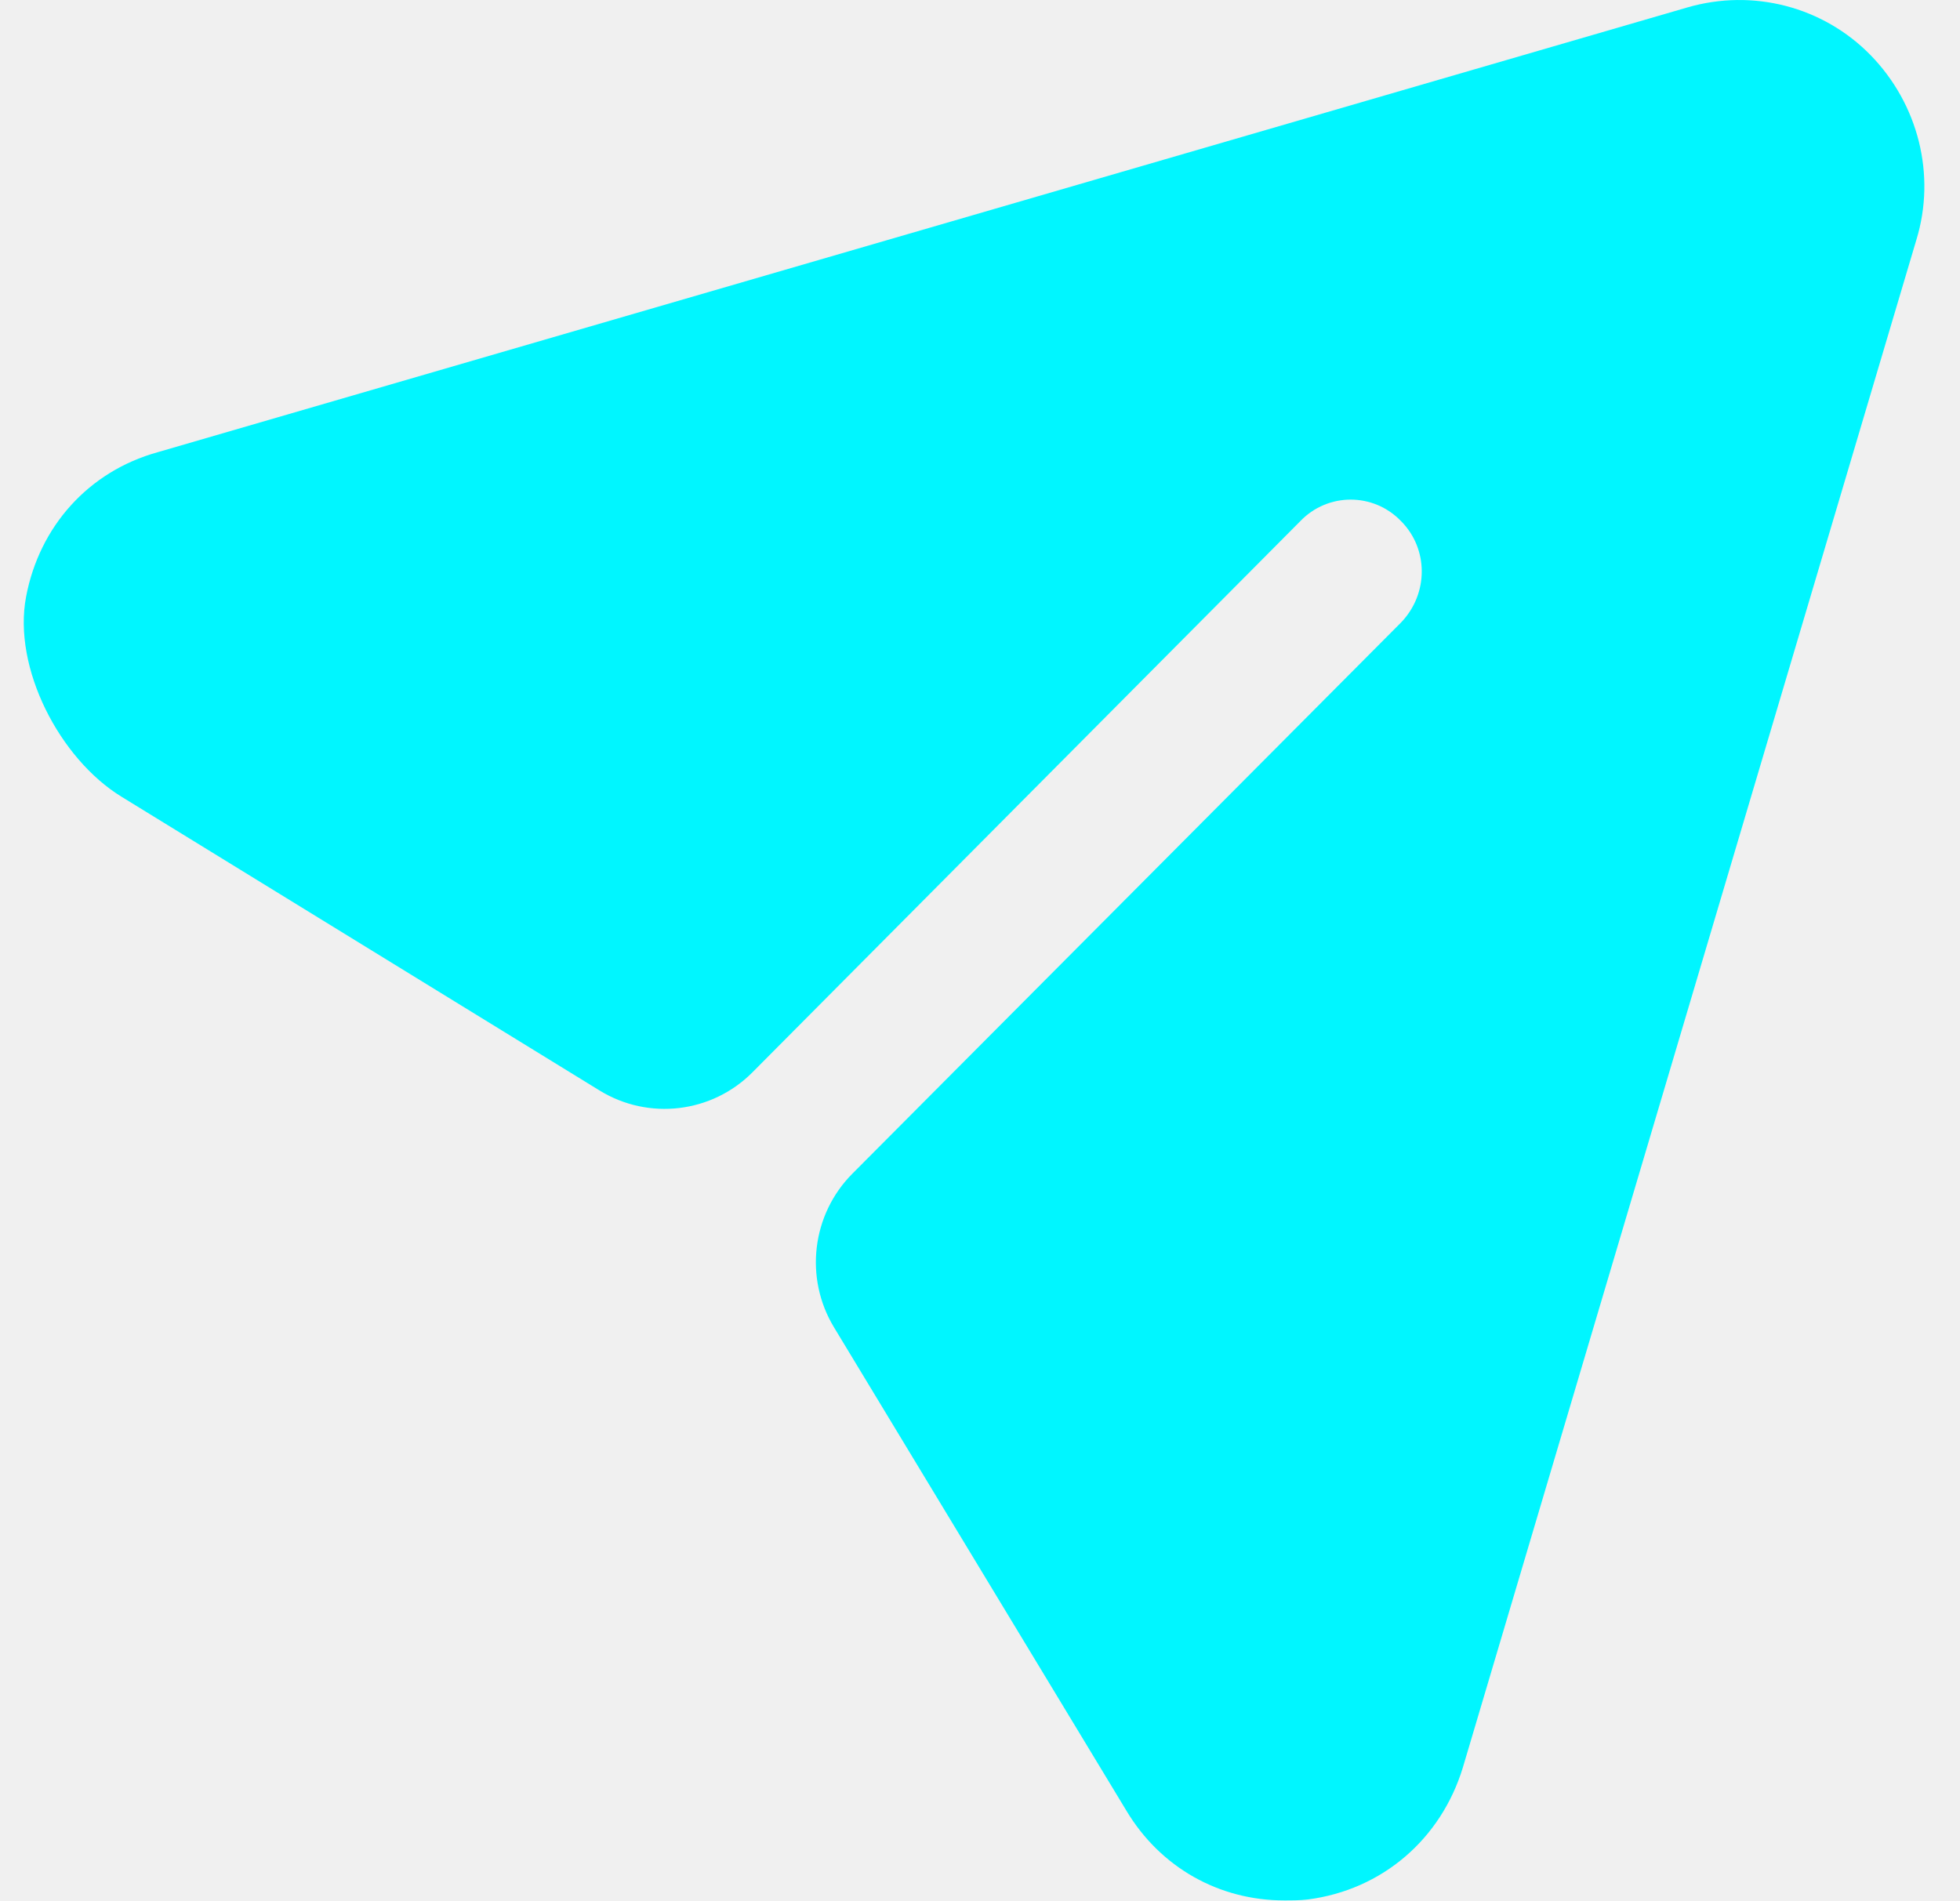
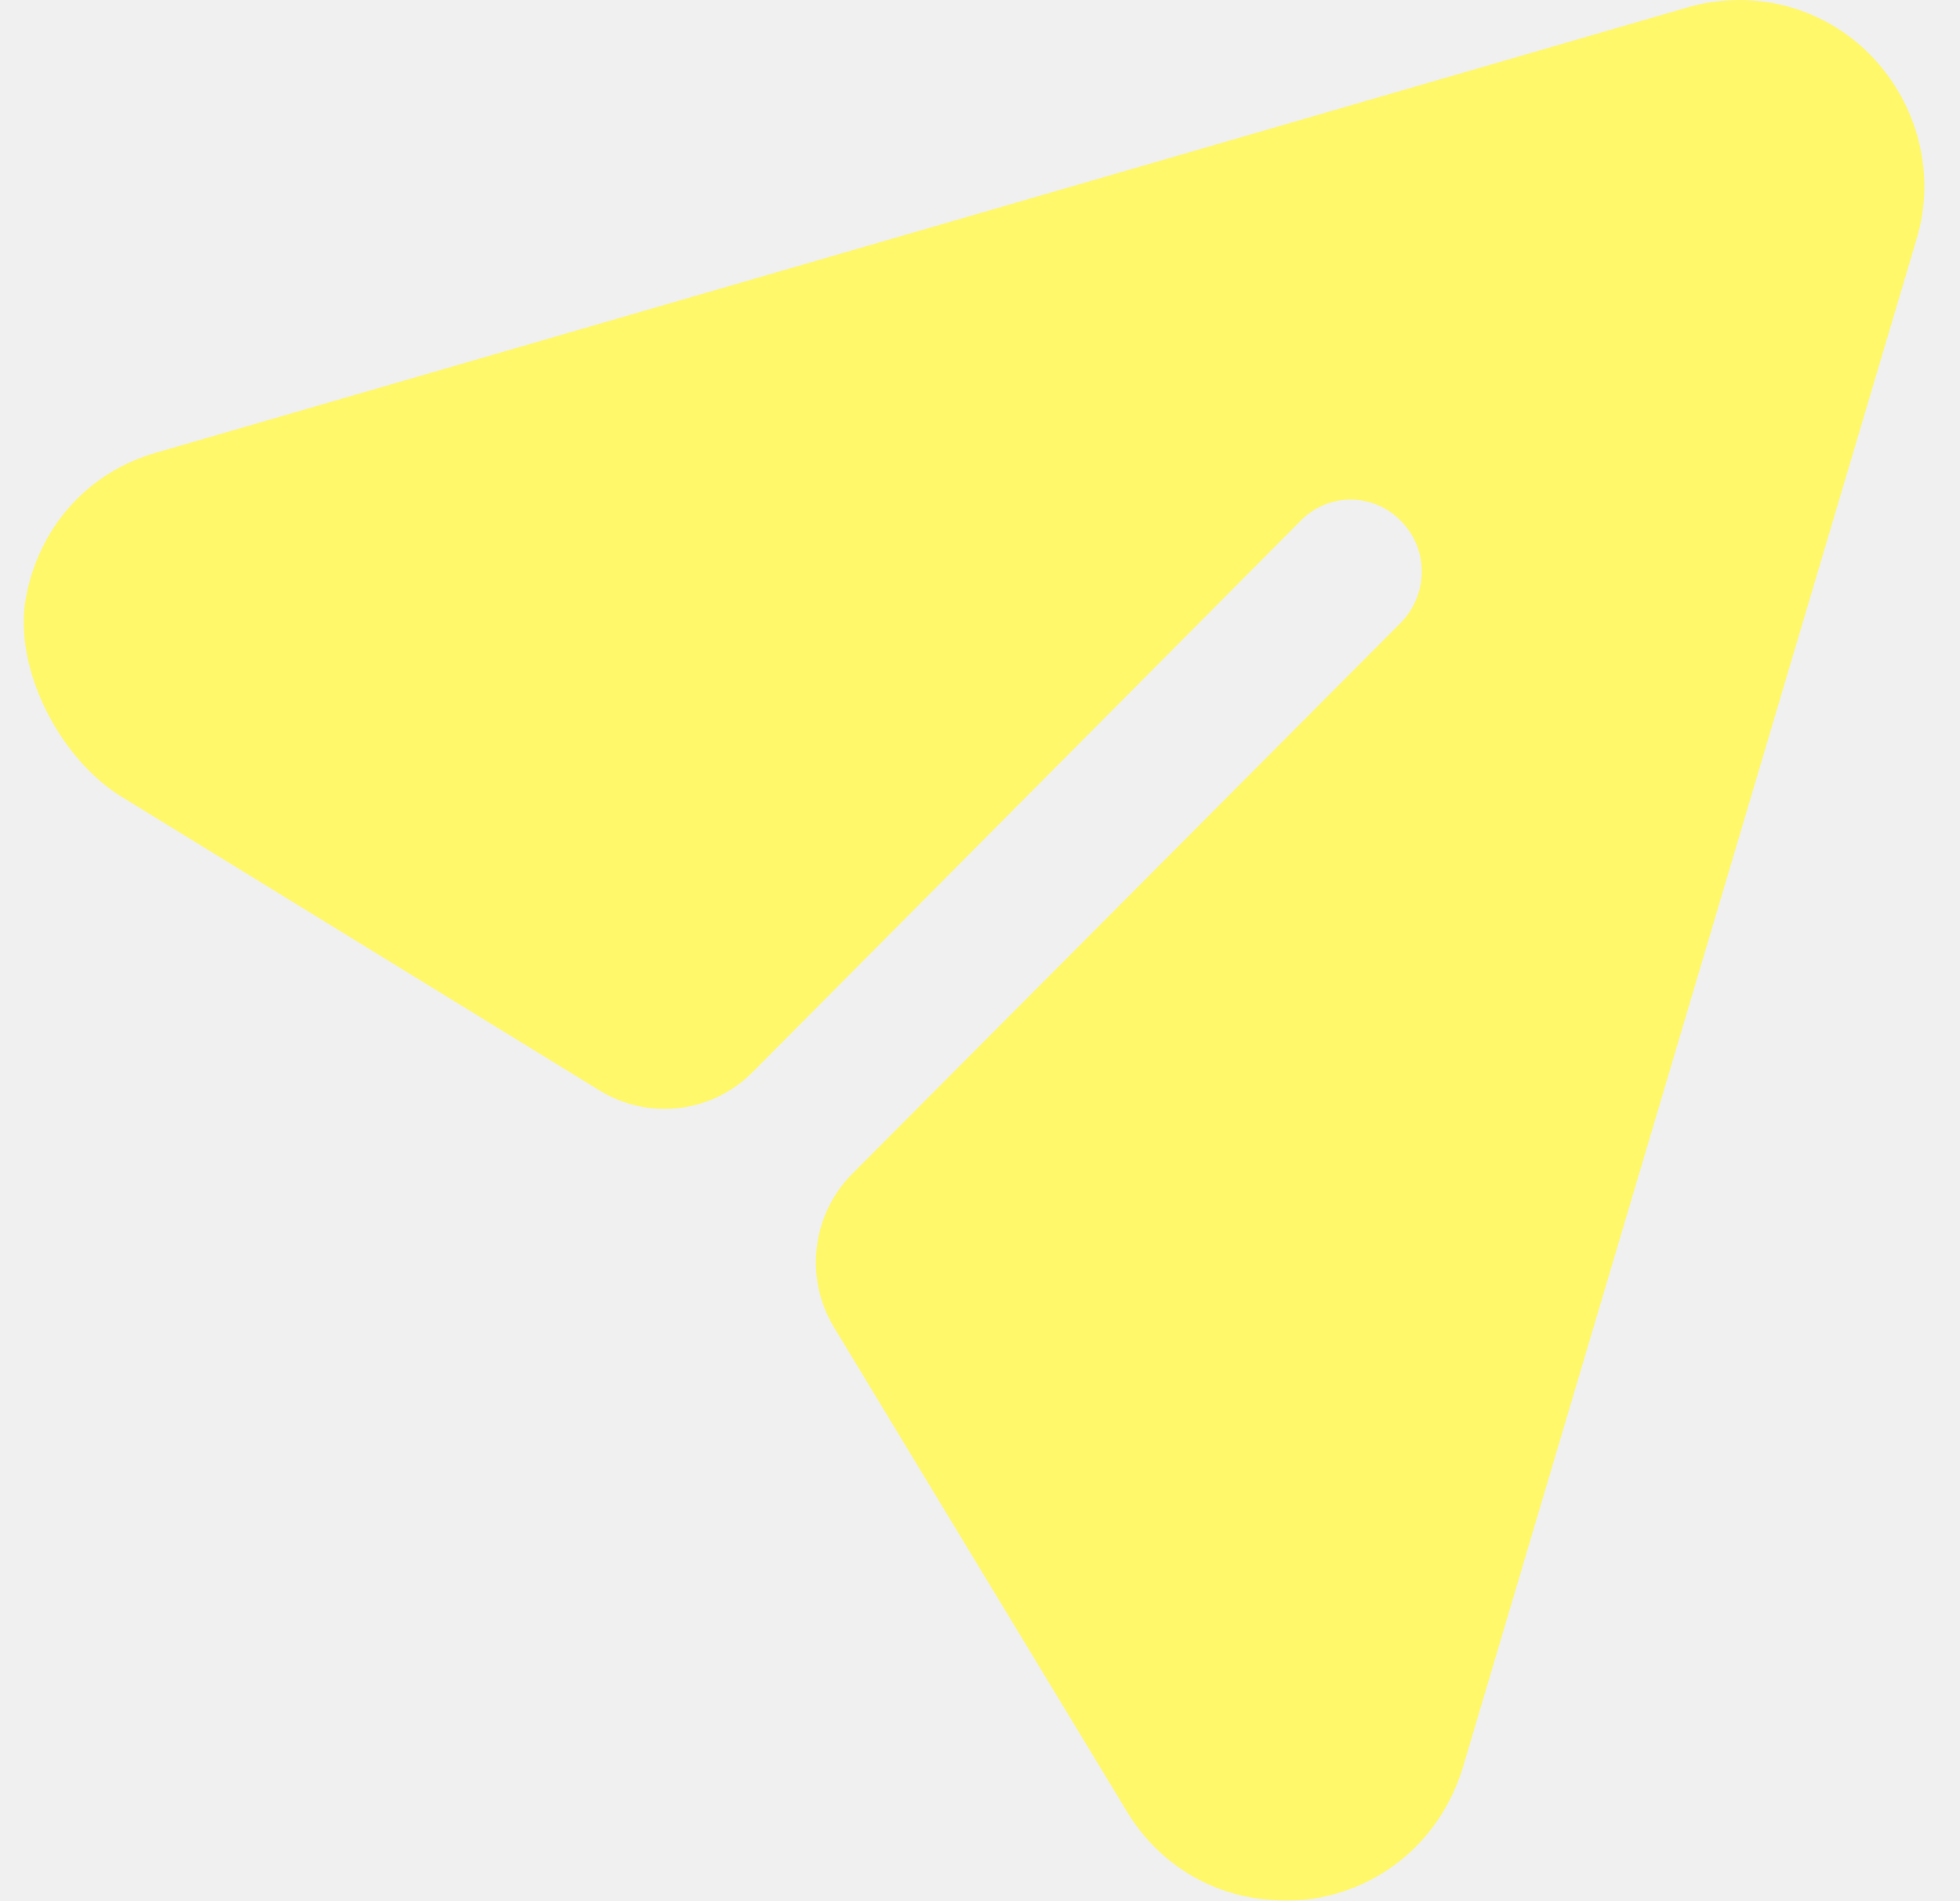
<svg xmlns="http://www.w3.org/2000/svg" width="33" height="32" viewBox="0 0 33 32" fill="none">
-   <path d="M31.497 0.931C30.696 0.11 29.512 -0.196 28.407 0.126L2.653 7.615C1.488 7.939 0.662 8.868 0.439 10.049C0.212 11.25 1.006 12.776 2.043 13.414L10.096 18.363C10.922 18.87 11.988 18.743 12.671 18.054L21.893 8.775C22.357 8.292 23.125 8.292 23.589 8.775C24.054 9.242 24.054 9.999 23.589 10.482L14.352 19.762C13.667 20.45 13.539 21.521 14.043 22.352L18.963 30.486C19.54 31.452 20.532 32 21.621 32C21.749 32 21.893 32 22.021 31.984C23.269 31.823 24.262 30.969 24.63 29.761L32.265 4.04C32.601 2.944 32.297 1.753 31.497 0.931" fill="#00F6FF" />
+   <g clip-path="url(#clip0_1_73)">
+     <path d="M31.497 0.931C30.696 0.11 29.512 -0.196 28.407 0.126L2.653 7.615C1.488 7.939 0.662 8.868 0.439 10.049C0.212 11.25 1.006 12.776 2.043 13.414L10.096 18.363C10.922 18.87 11.988 18.743 12.671 18.054L21.893 8.775C22.357 8.292 23.125 8.292 23.589 8.775C24.054 9.242 24.054 9.999 23.589 10.482L14.352 19.762C13.667 20.45 13.539 21.521 14.043 22.352L18.963 30.486C19.54 31.452 20.532 32 21.621 32C21.749 32 21.893 32 22.021 31.984C23.269 31.823 24.262 30.969 24.63 29.761L32.265 4.04C32.601 2.944 32.297 1.753 31.497 0.931Z" fill="#FFF86B" />
+   </g>
+   <defs>
+     <clipPath id="clip0_1_73">
+       <rect width="33" height="32" fill="white" />
+     </clipPath>
+   </defs>
</svg>
